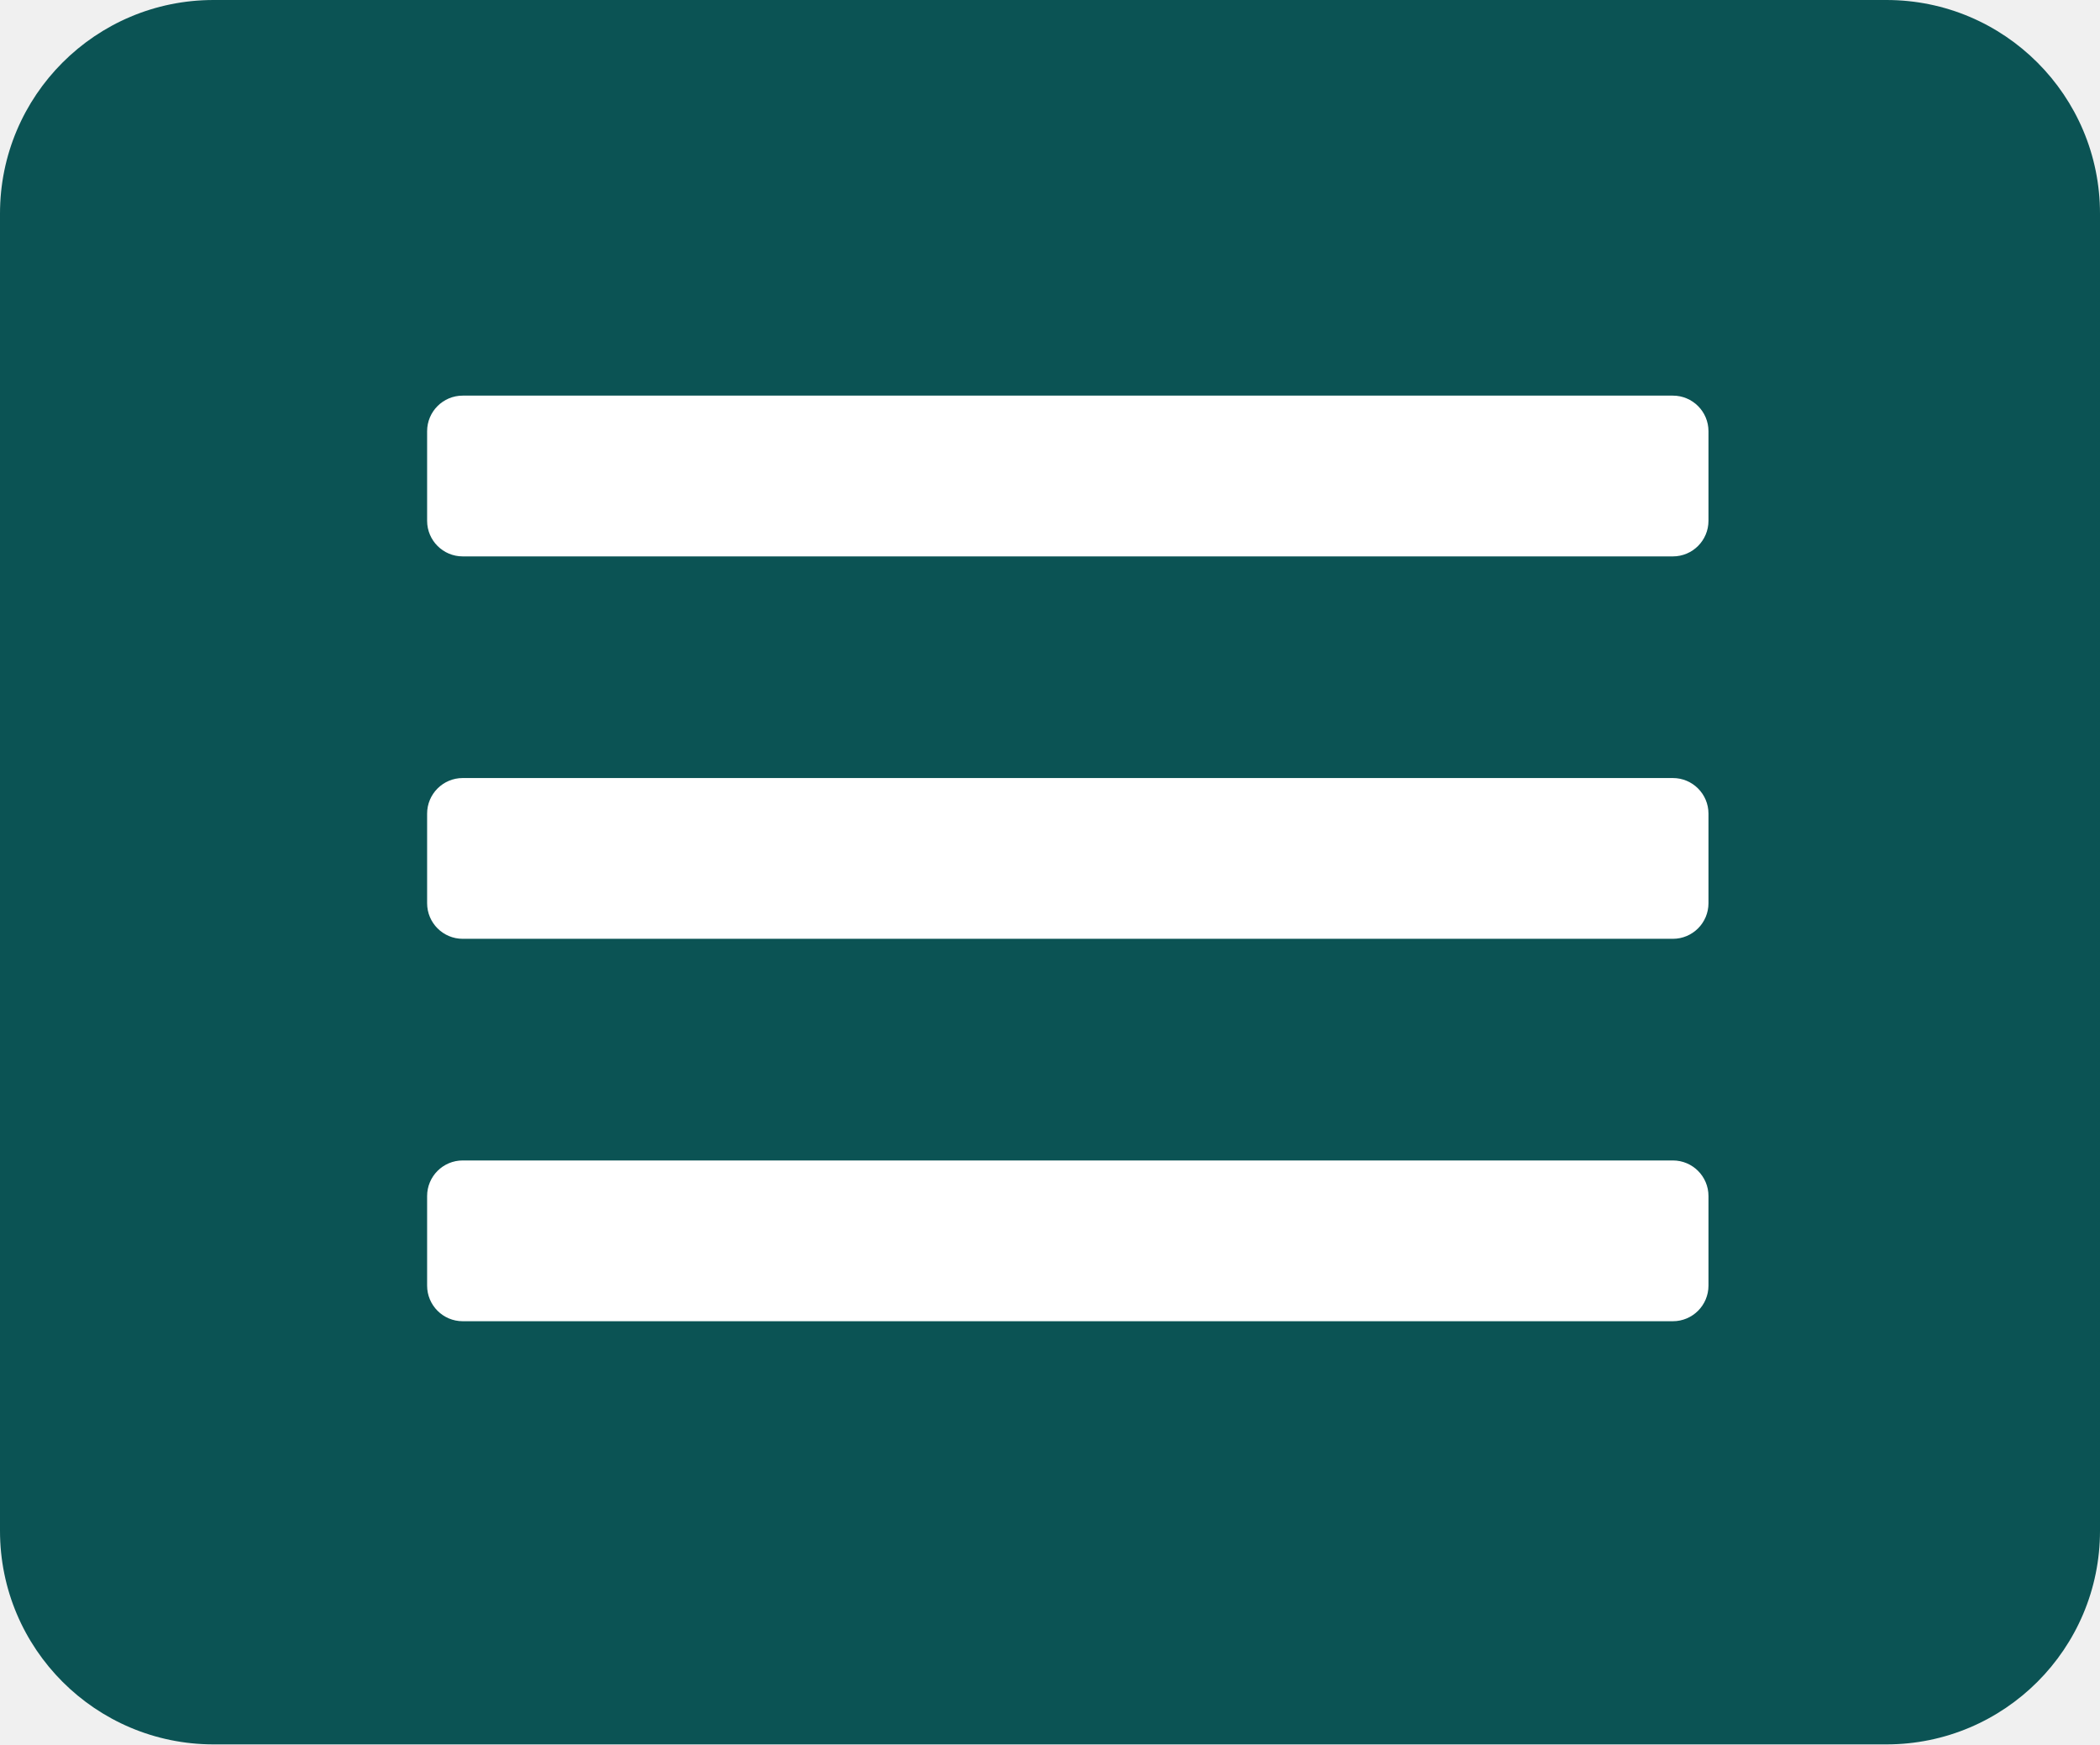
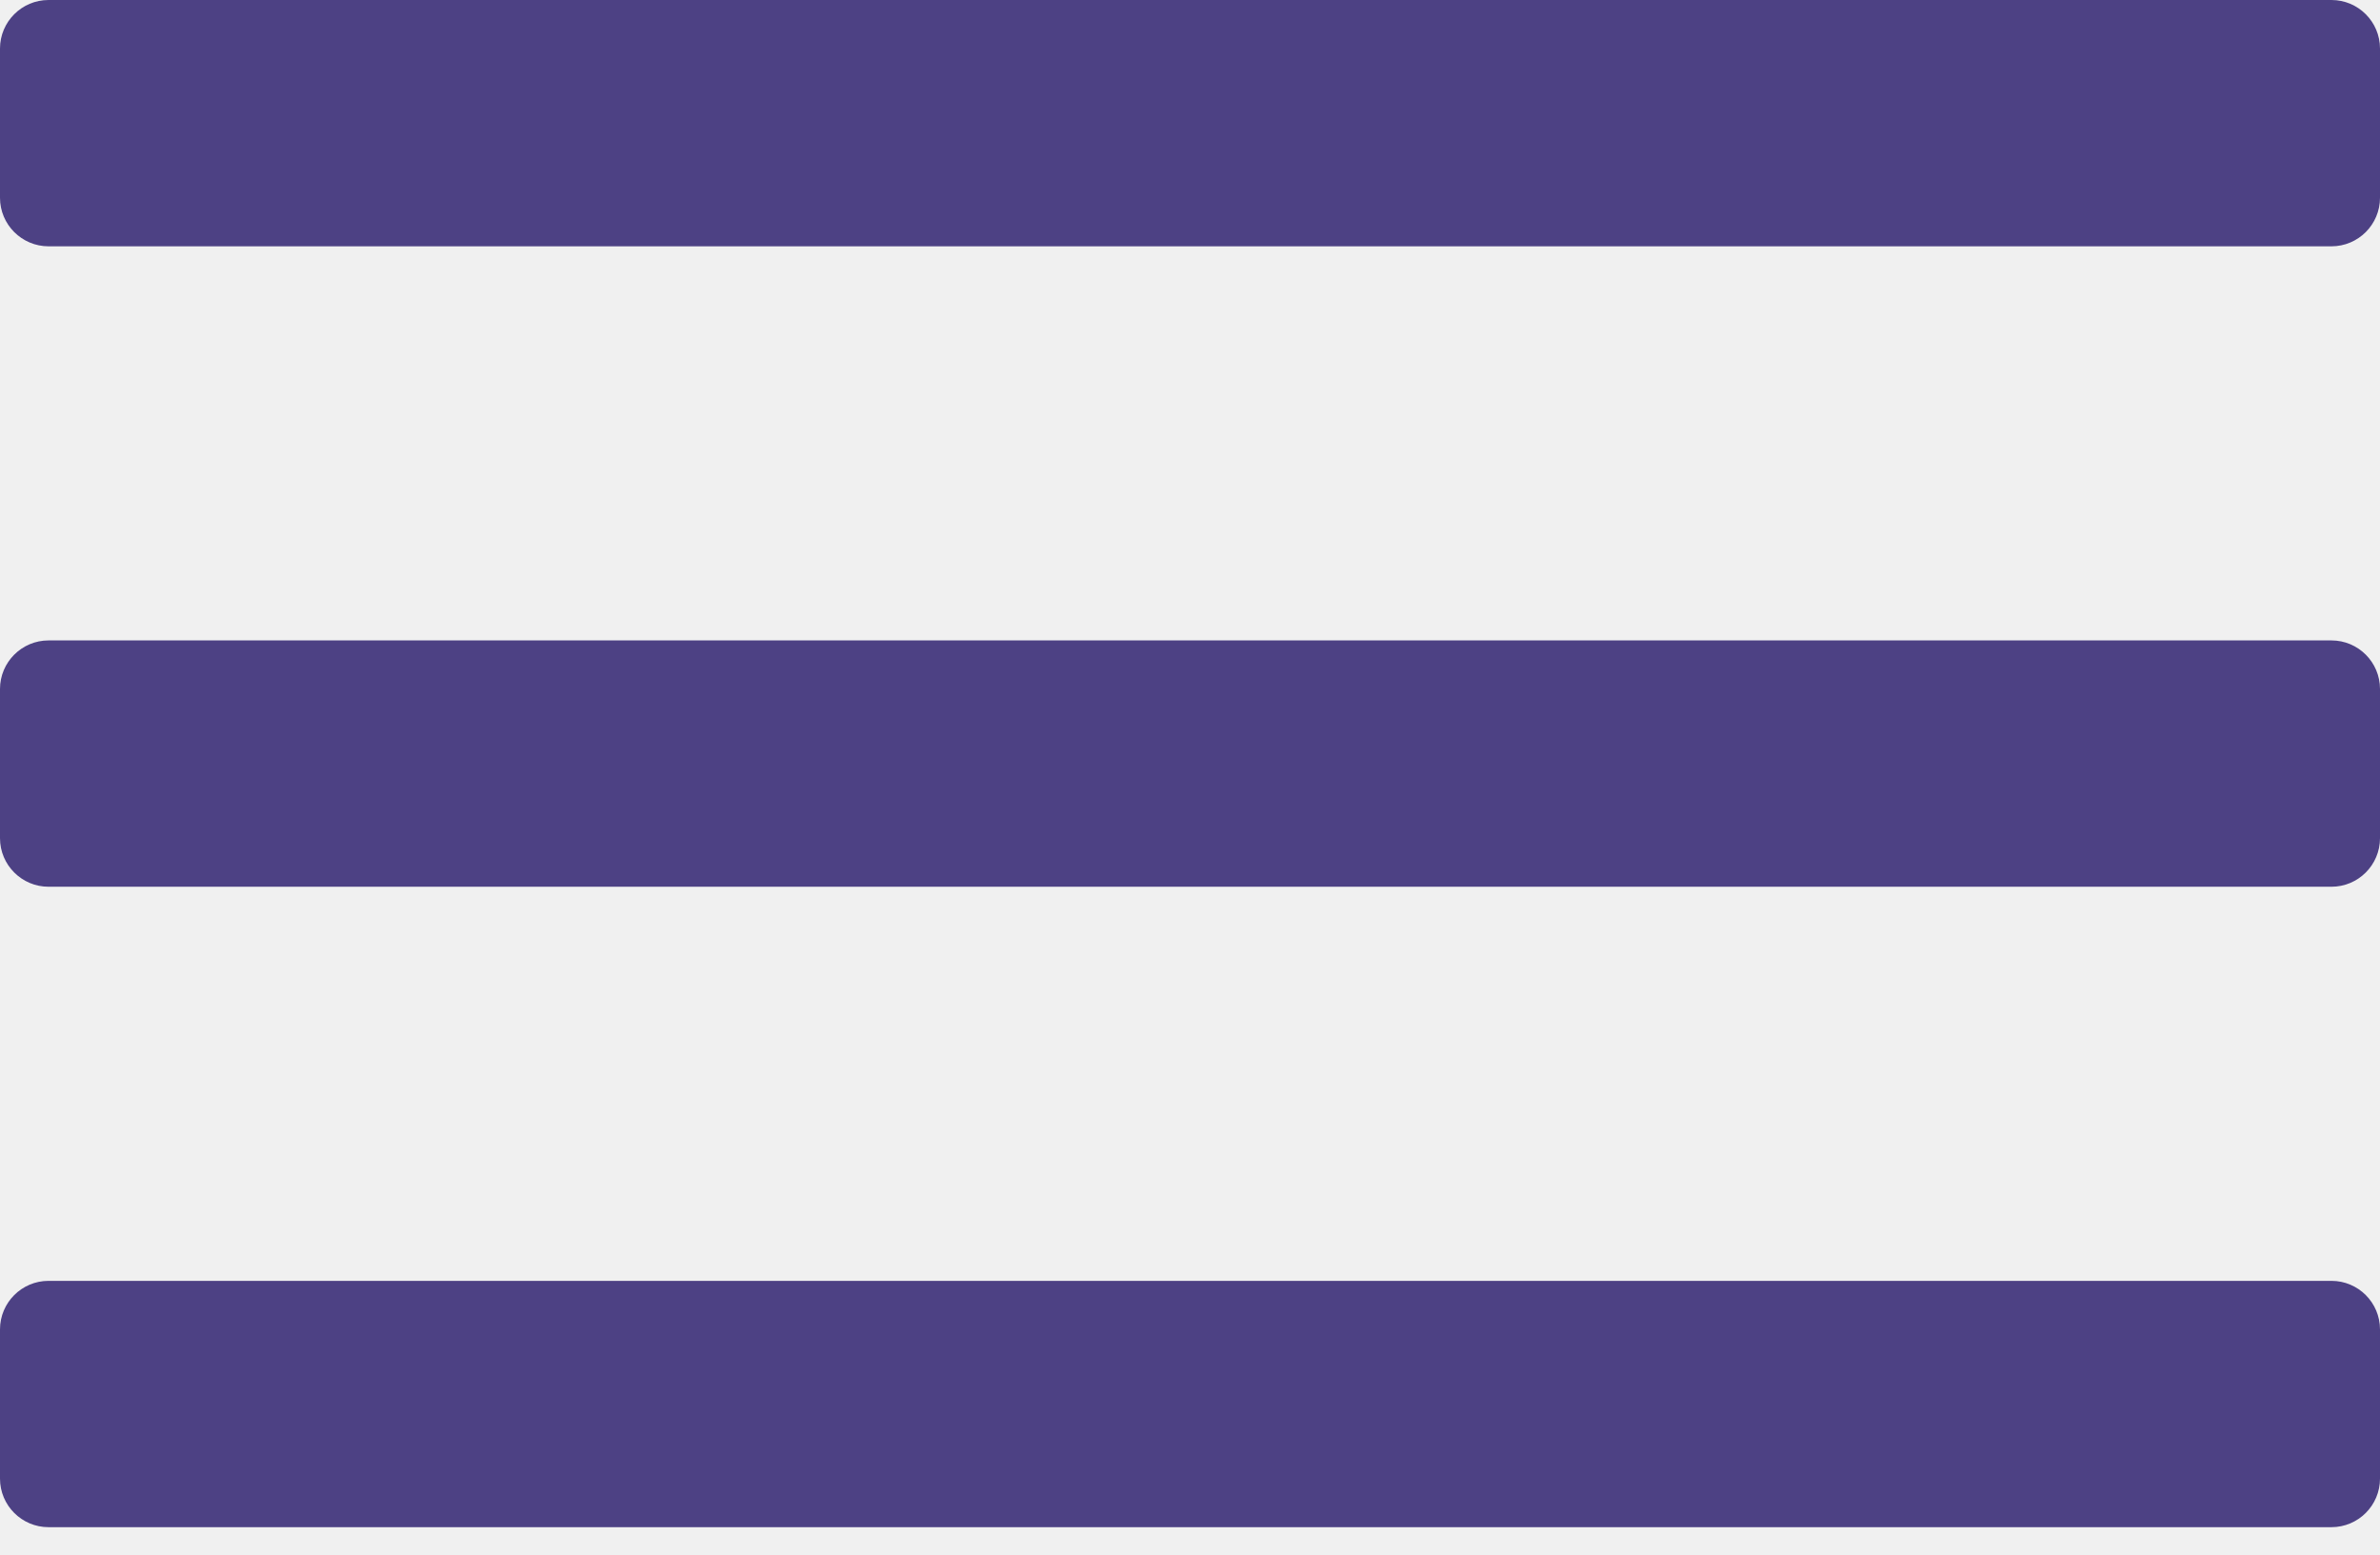
- <svg xmlns="http://www.w3.org/2000/svg" width="59px" height="49px" viewBox="0 0 59 49" version="1.1">
+ <svg xmlns="http://www.w3.org/2000/svg" width="49px" height="32px" viewBox="0 0 49 32" version="1.1">
  <g id="Page-1" stroke="none" stroke-width="1" fill="none" fill-rule="evenodd">
-     <g id="Individual-Resource" transform="translate(-683, -54)">
-       <g id="Group-2-Copy-3" transform="translate(683, 54)">
-         <rect id="Rectangle-Copy-7" fill="#0B5354" x="0" y="0" width="59" height="49" rx="6" />
-         <g id="Group-Copy" transform="translate(12, 11)" fill="#FFFFFF">
-           <g id="hamburger-menu" transform="translate(0, 0.113208)">
-             <path d="M1,-7.10542736e-15 L35,-7.10542736e-15 C35.552,-7.20688042e-15 36,0.448 36,1 L36,3.516 C36,4.068 35.552,4.516 35,4.516 L1,4.516 C0.448,4.516 6.76353751e-17,4.068 0,3.516 L0,1 C-6.76353751e-17,0.448 0.448,-7.1149966e-15 1,-7.10542736e-15 Z" id="Rectangle-10" />
-             <path d="M1,10.742 L35,10.742 C35.552,10.742 36,11.19 36,11.742 L36,14.258 C36,14.81 35.552,15.258 35,15.258 L1,15.258 C0.448,15.258 -4.33869274e-17,14.81 0,14.258 L0,11.742 C-1.78657678e-16,11.19 0.448,10.742 1,10.742 Z" id="Rectangle-10-Copy" />
-             <rect id="Rectangle-10-Copy-2" x="0" y="21.484" width="36" height="4.516" rx="1" />
-           </g>
-         </g>
+     <g id="Homepage" transform="translate(-255, -73)" fill="#4D4184">
+       <g id="Group-Copy-2" transform="translate(255, 73)">
+         <path d="M1,0 L48,0 C48.552,-4.02567223e-15 49,0.448 49,1 L49,4.07 C49,4.622 48.552,5.07 48,5.07 L1,5.07 C0.448,5.07 1.1778584e-15,4.622 0,4.07 L0,1 C-1.78657678e-16,0.448 0.448,3.23497668e-16 1,0 Z" id="Rectangle-10" />
+         <path d="M1,13.182 L48,13.182 C48.552,13.182 49,13.63 49,14.182 L49,17.252 C49,17.804 48.552,18.252 48,18.252 L1,18.252 C0.448,18.252 1.1778584e-15,17.804 0,17.252 L0,14.182 C-1.78657678e-16,13.63 0.448,13.182 1,13.182 Z" id="Rectangle-10-Copy" />
+         <rect id="Rectangle-10-Copy-2" x="0" y="26.364" width="49" height="5.07" rx="1" />
      </g>
    </g>
  </g>
</svg>
